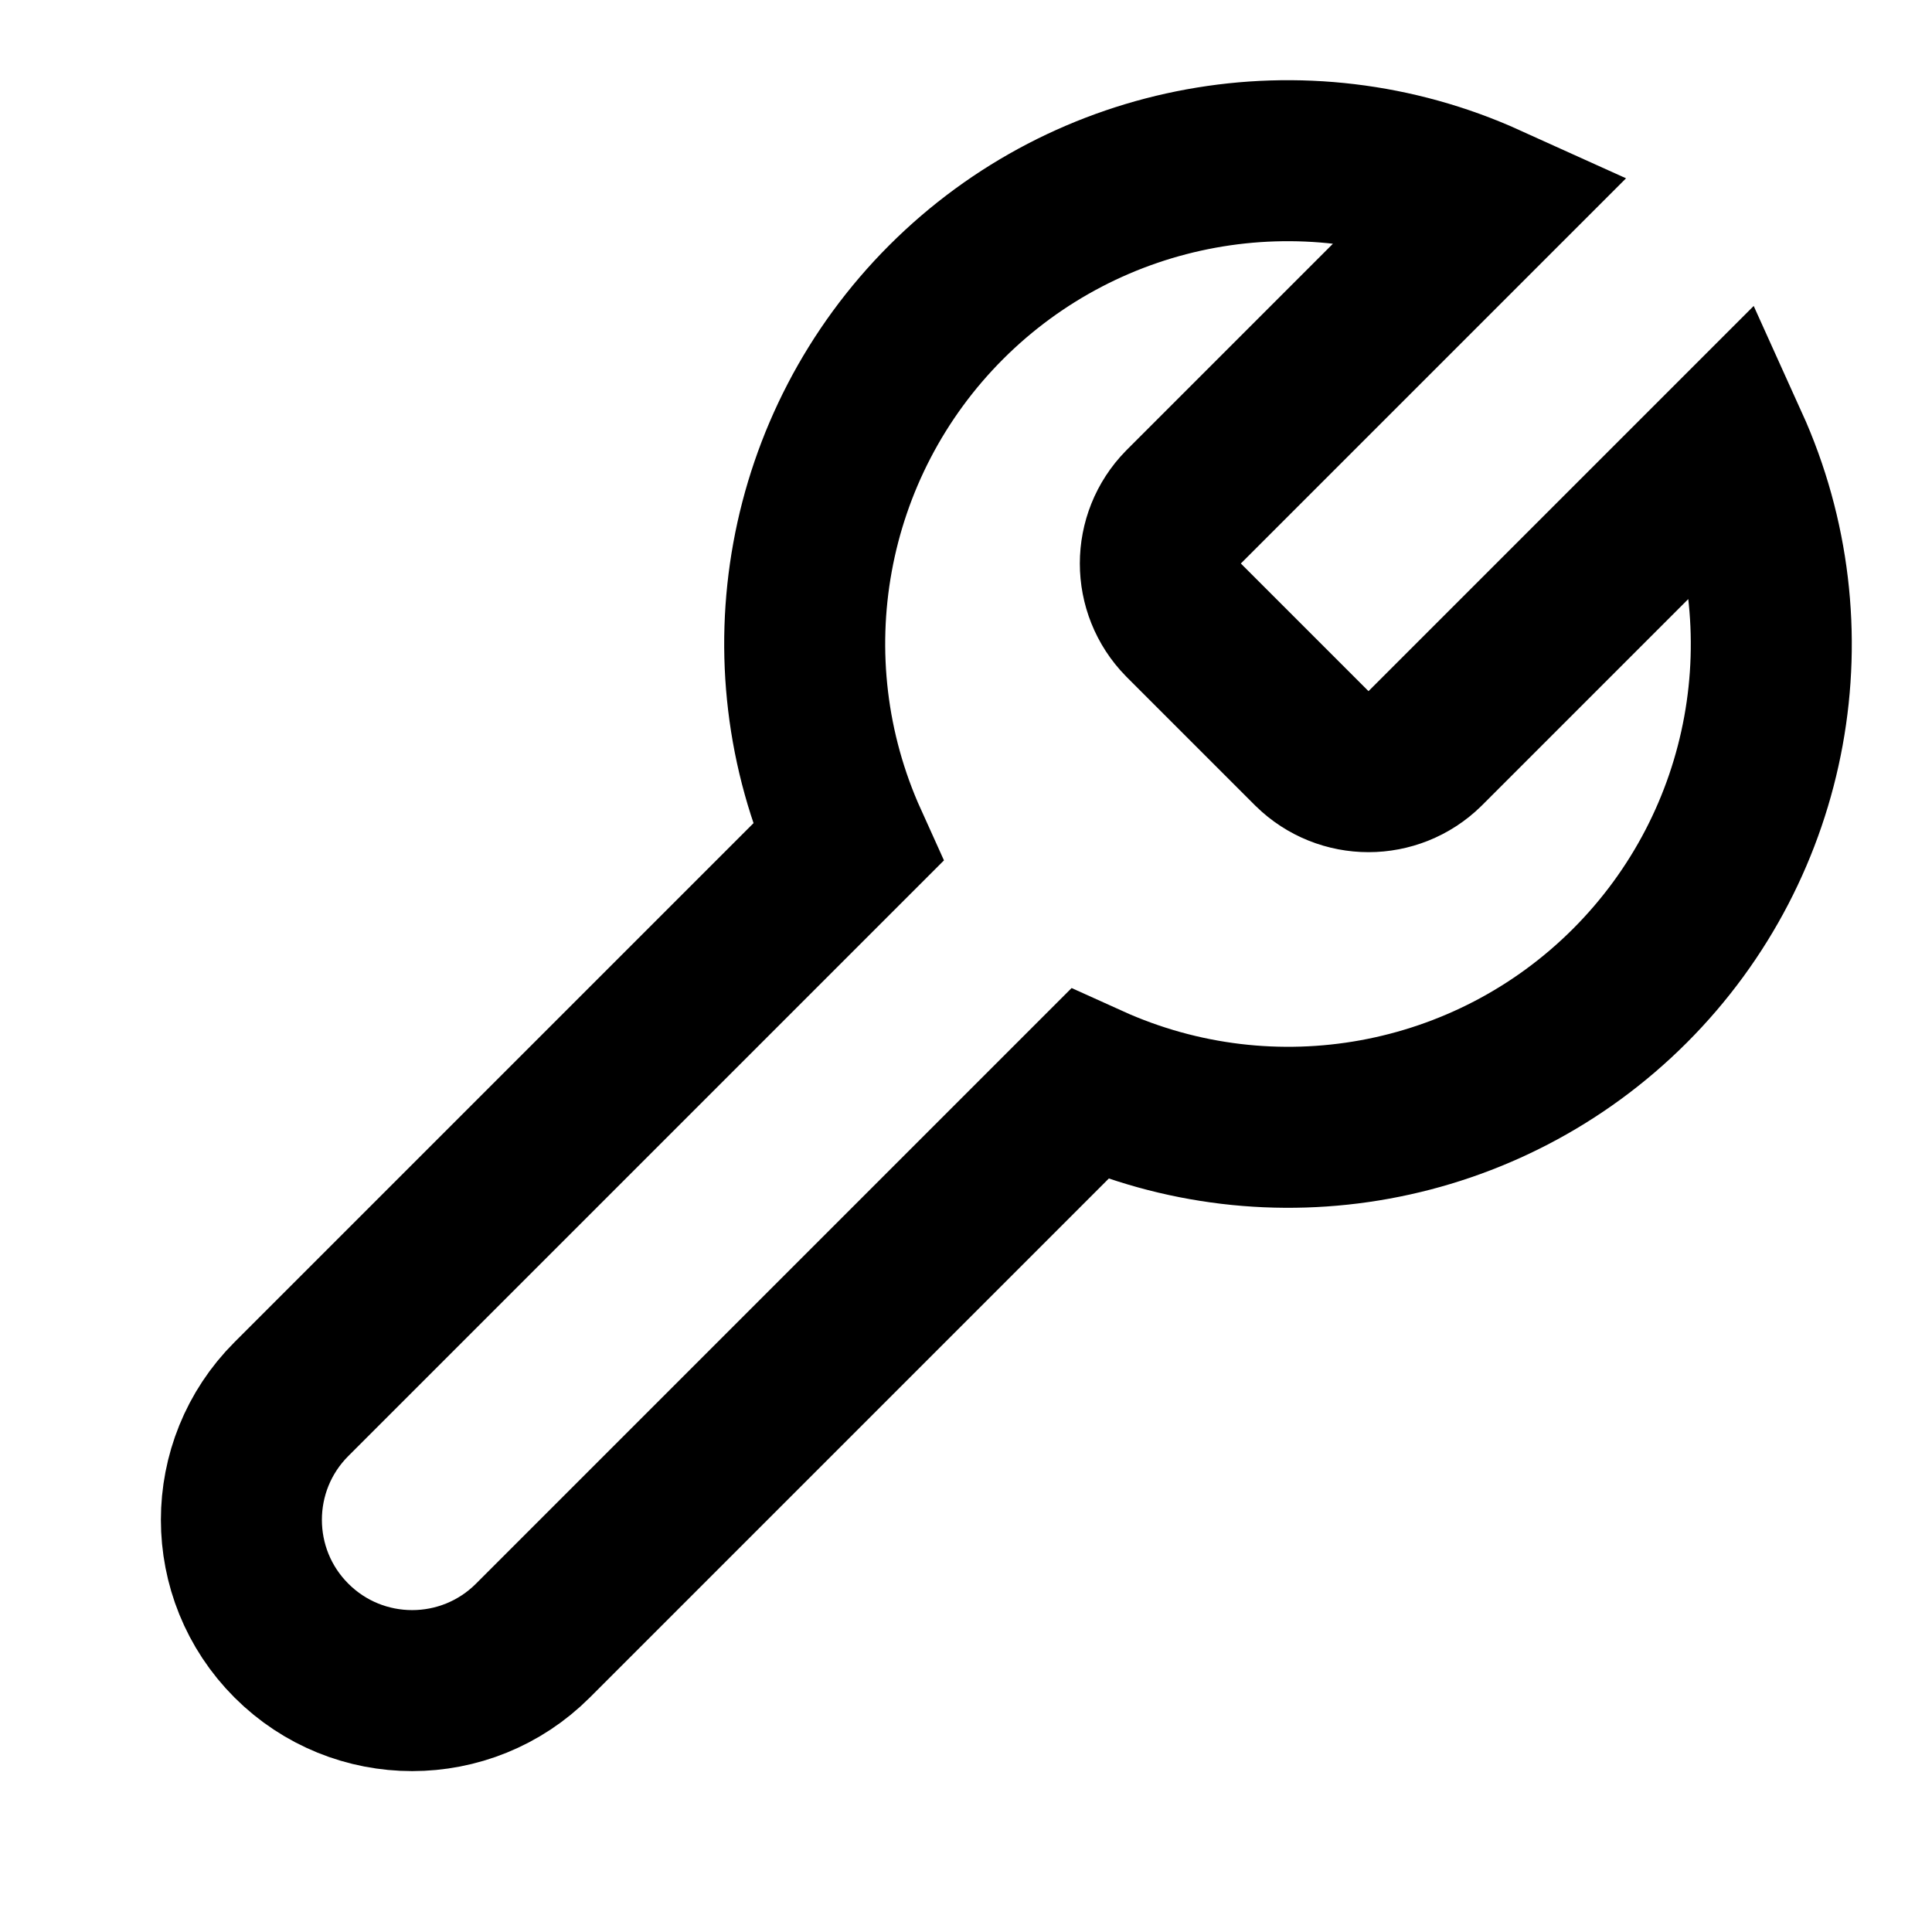
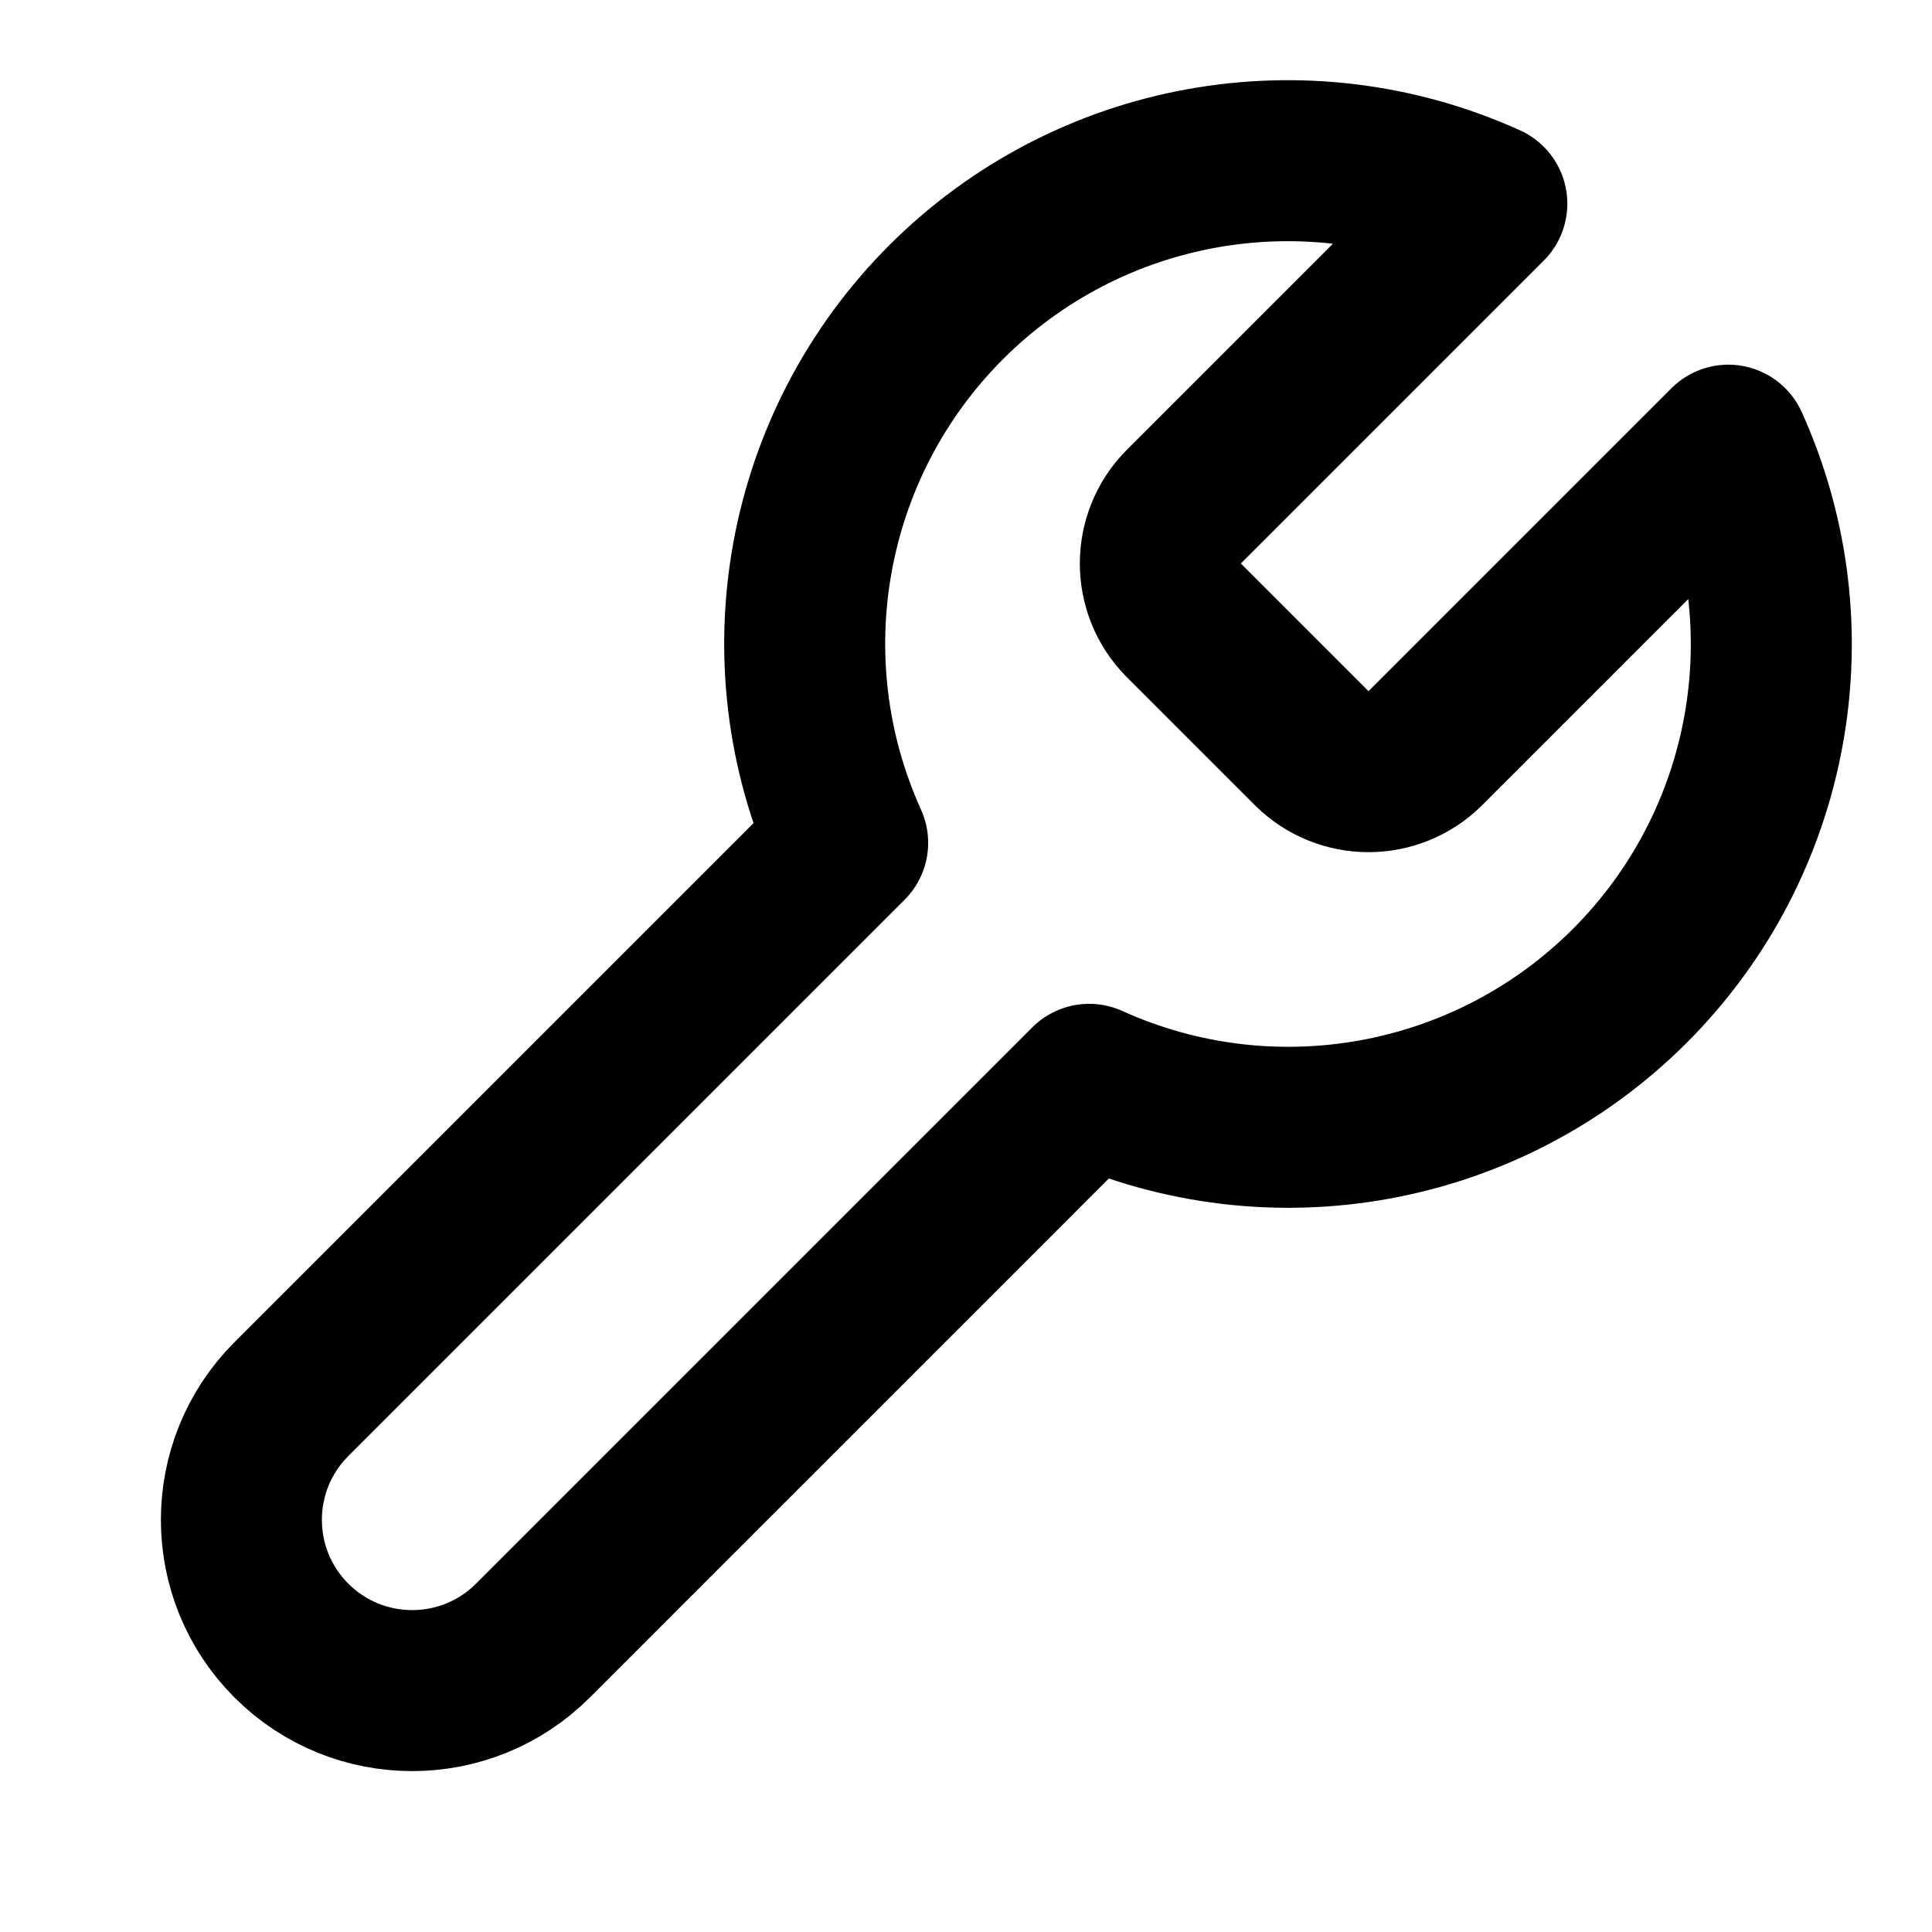
- <svg xmlns="http://www.w3.org/2000/svg" viewBox="0 0 24 24" fill="none" stroke="currentColor" stroke-width="2">
-   <path d="M14.7 6.3a1 1 0 000 1.4l1.6 1.6a1 1 0 001.4 0l3.77-3.77a6 6 0 01-7.94 7.94l-6.91 6.91a2.12 2.12 0 01-3-3l6.91-6.91a6 6 0 017.94-7.94l-3.76 3.76z" />
+ <svg xmlns="http://www.w3.org/2000/svg" viewBox="0 0 24 24" fill="none" stroke="currentColor" stroke-width="2" stroke-linecap="round" stroke-linejoin="round">
+   <path d="M14.7 6.3a1 1 0 0 0 0 1.4l1.6 1.6a1 1 0 0 0 1.4 0l3.77-3.77a6 6 0 0 1-7.94 7.94l-6.91 6.91a2.12 2.12 0 0 1-3-3l6.91-6.91a6 6 0 0 1 7.94-7.94l-3.76 3.76z" />
</svg>
